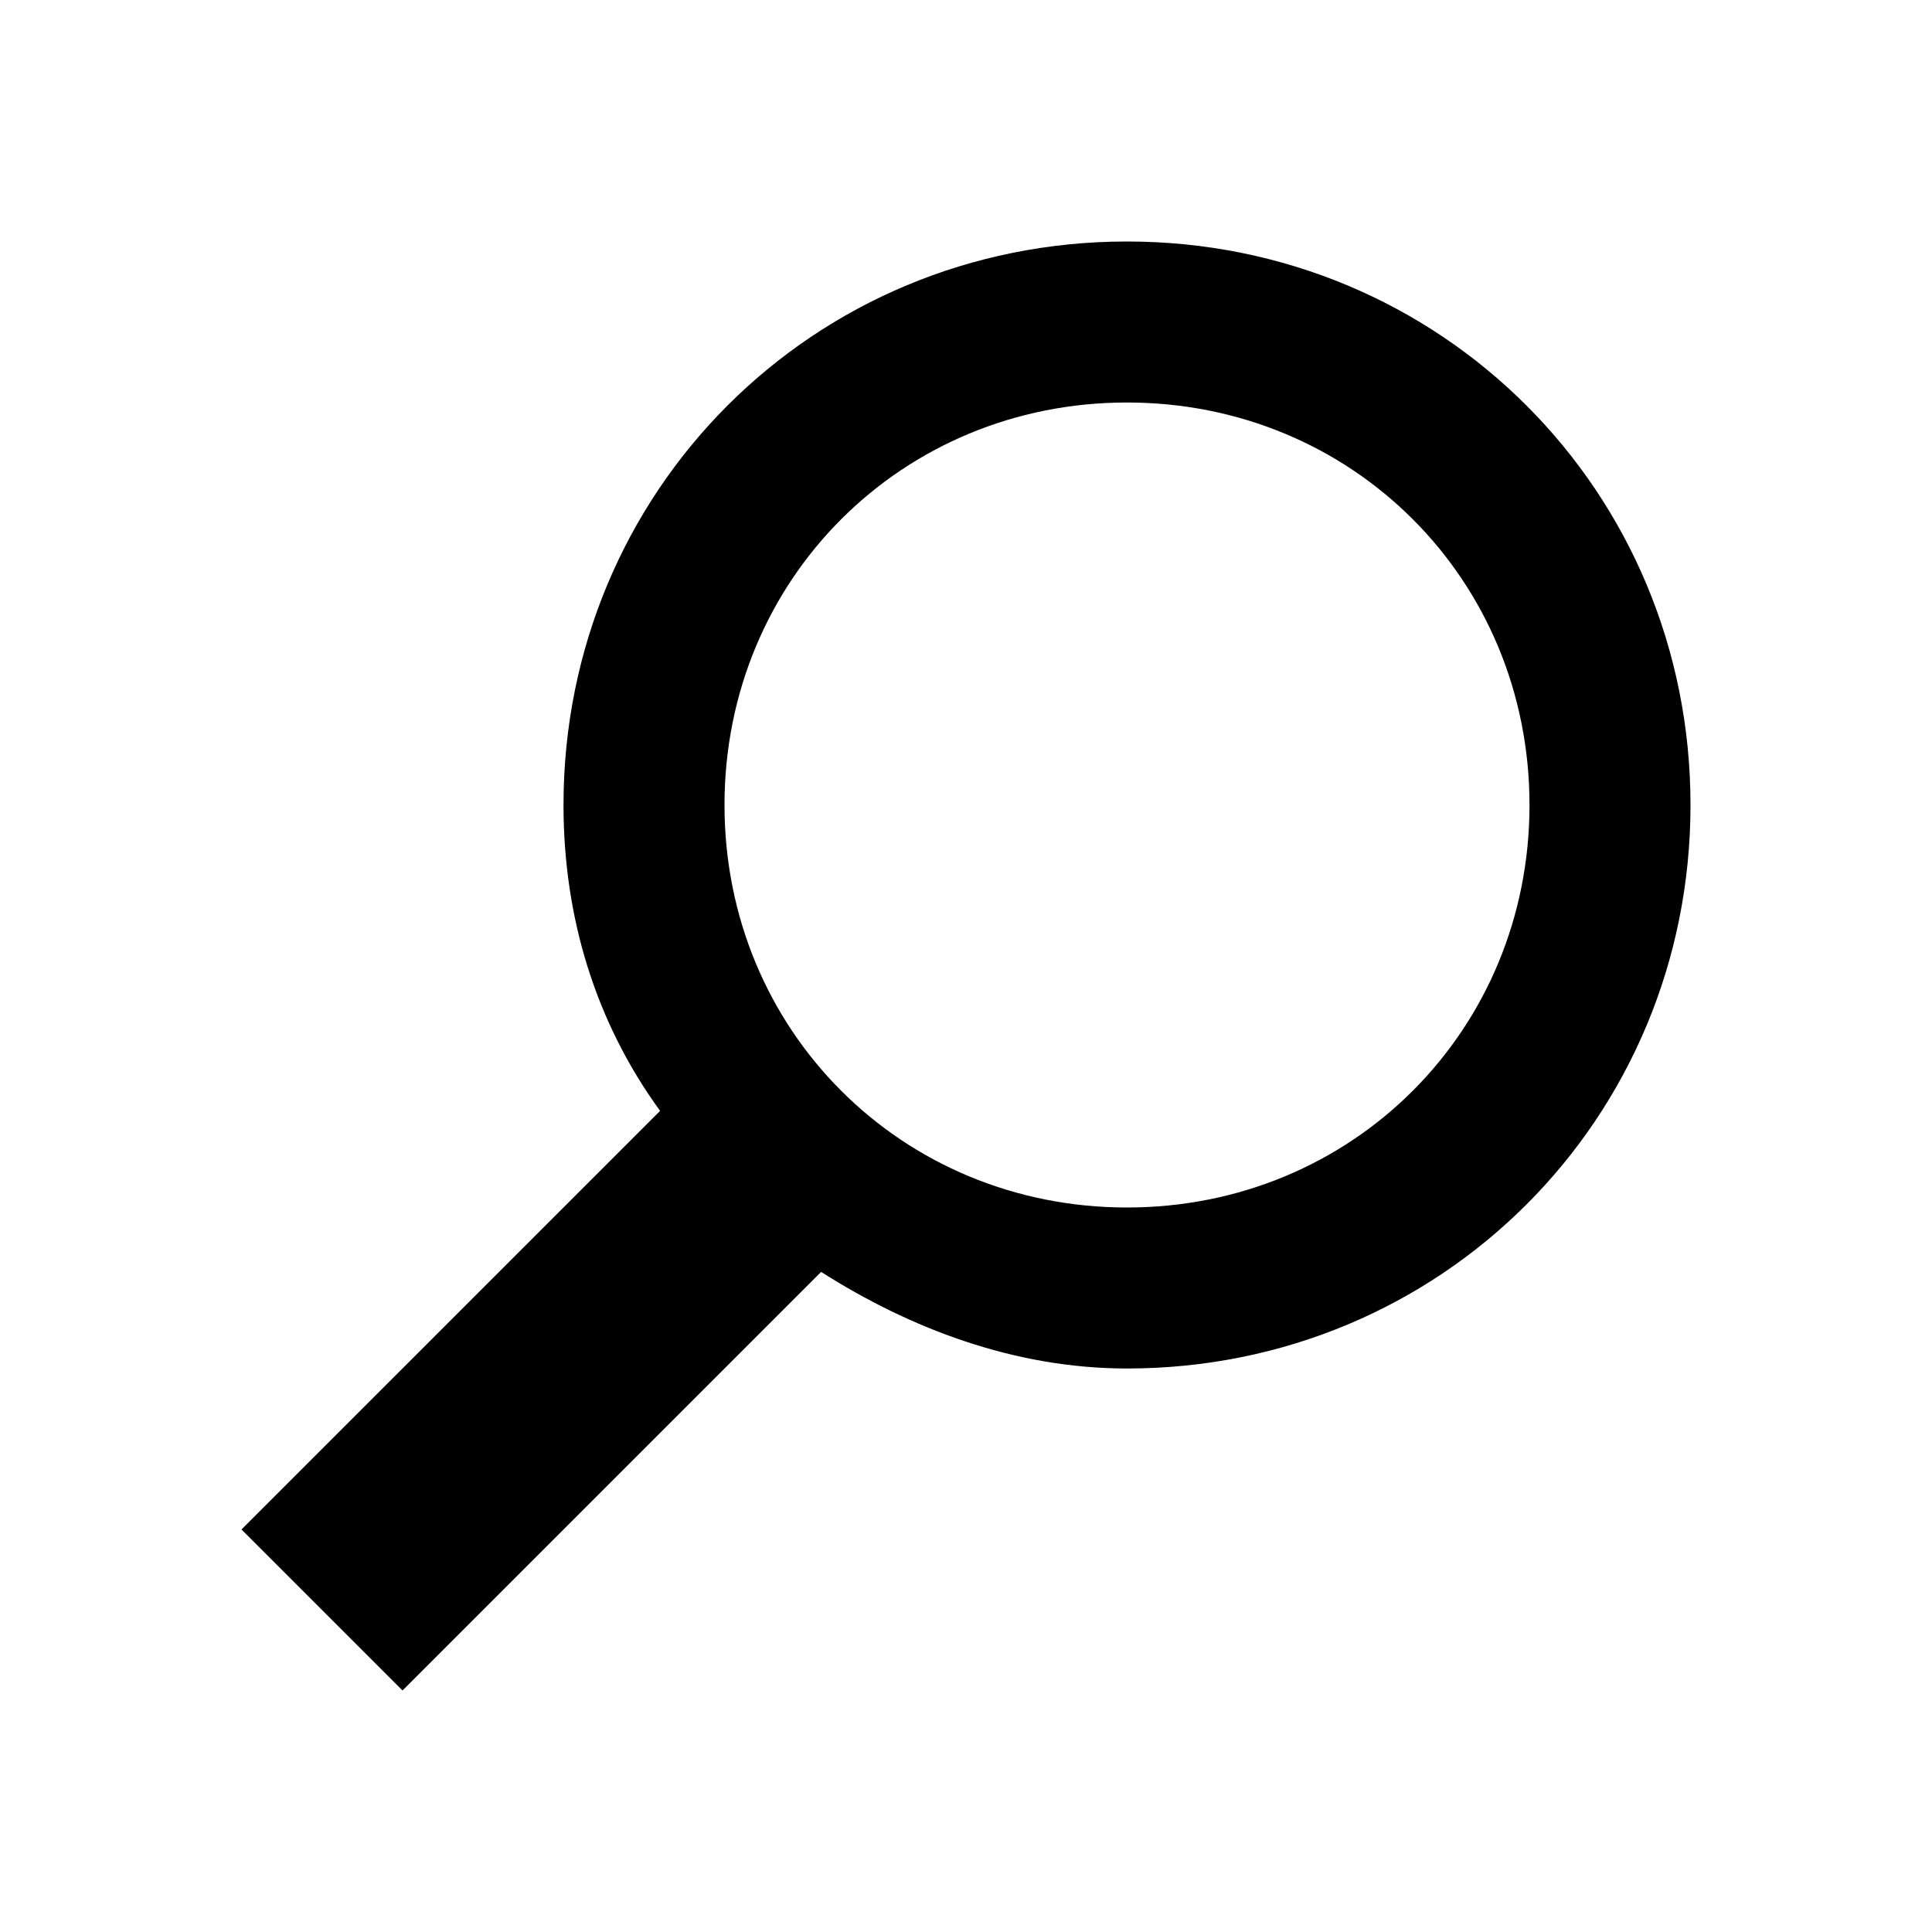
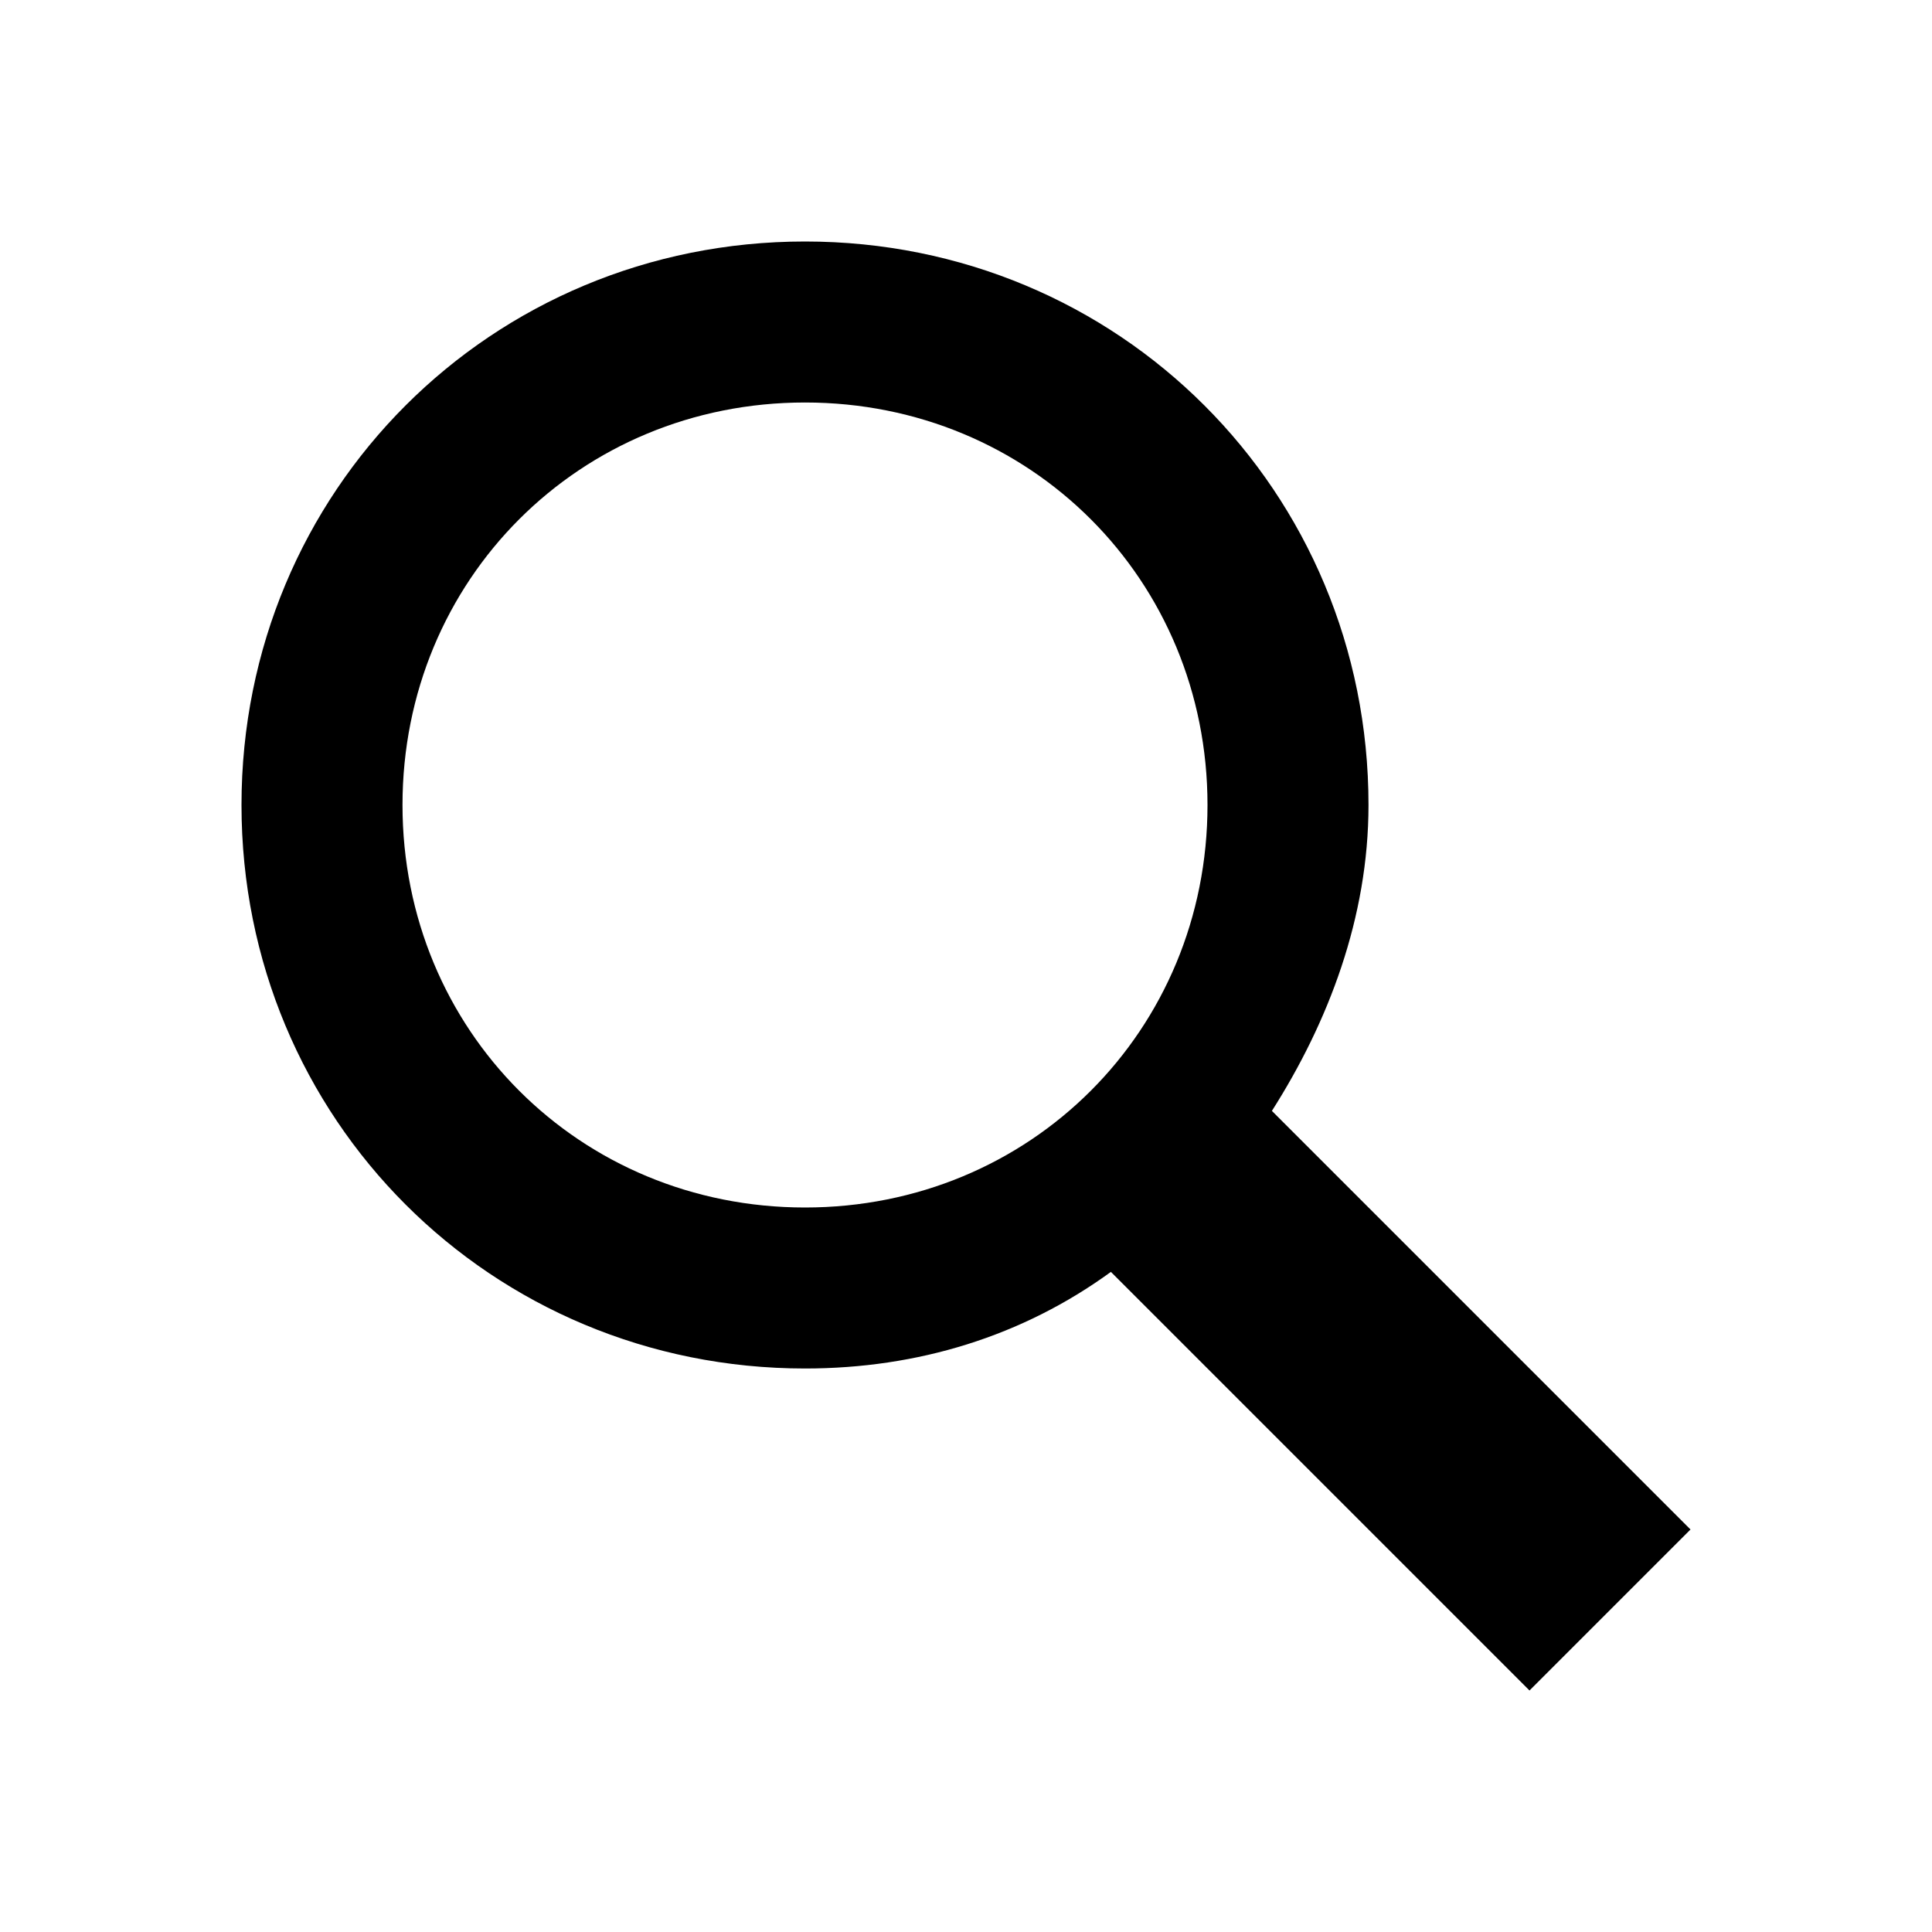
<svg xmlns="http://www.w3.org/2000/svg" version="1.1" id="Layer_1" x="0px" y="0px" viewBox="0 0 24 24" style="enable-background:new 0 0 24 24;" xml:space="preserve">
  <g id="search">
-     <path d="M5,21l5.2-5.2c1.1,0.7,2.4,1.2,3.8,1.2c3.9,0,7-3.1,7-7s-3.1-7-7-7s-7,3.1-7,7c0,1.4,0.4,2.7,1.2,3.8L3,19L5,21z M14,15   c-2.8,0-5-2.2-5-5s2.2-5,5-5s5,2.2,5,5S16.8,15,14,15z" />
+     <path d="M21,19l-5.2-5.2c0.7-1.1,1.2-2.4,1.2-3.8c0-3.9-3.1-7-7-7s-7,3.1-7,7s3.1,7,7,7c1.4,0,2.7-0.4,3.8-1.2L19,21L21,19z M5,10   c0-2.8,2.2-5,5-5s5,2.2,5,5s-2.2,5-5,5S5,12.8,5,10z" />
  </g>
  <g id="Layer_1_1_">
</g>
</svg>
